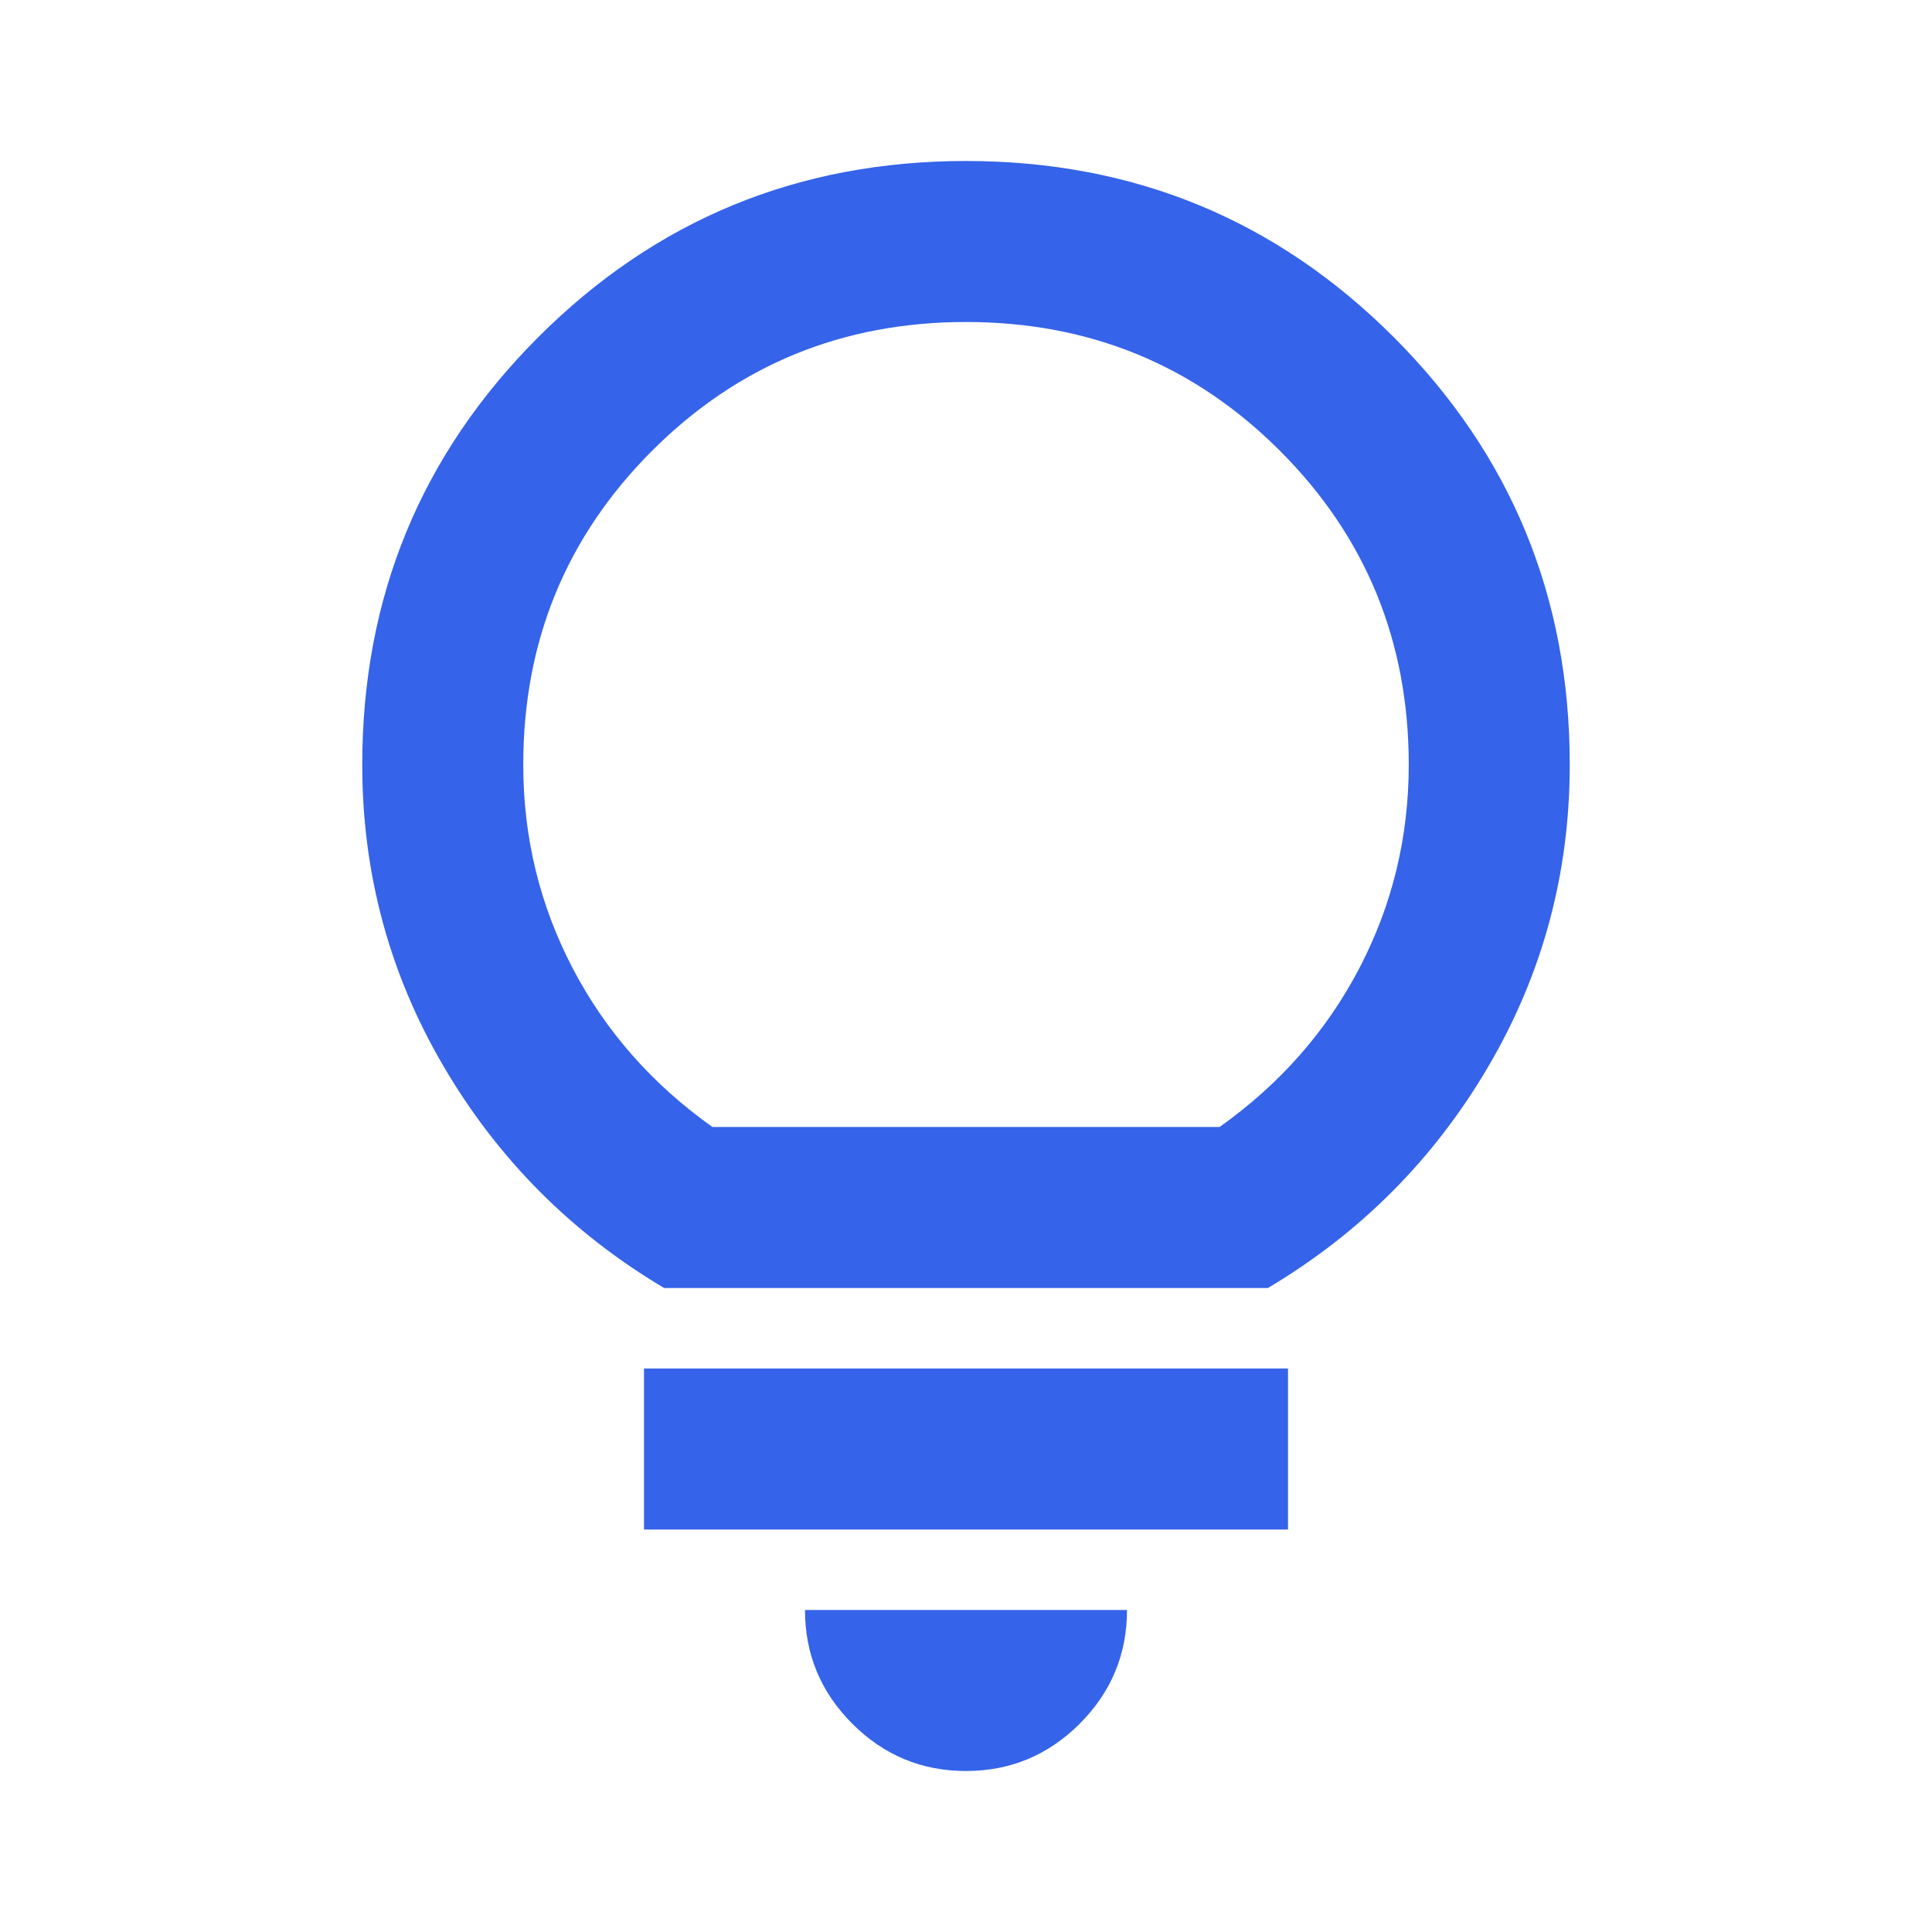
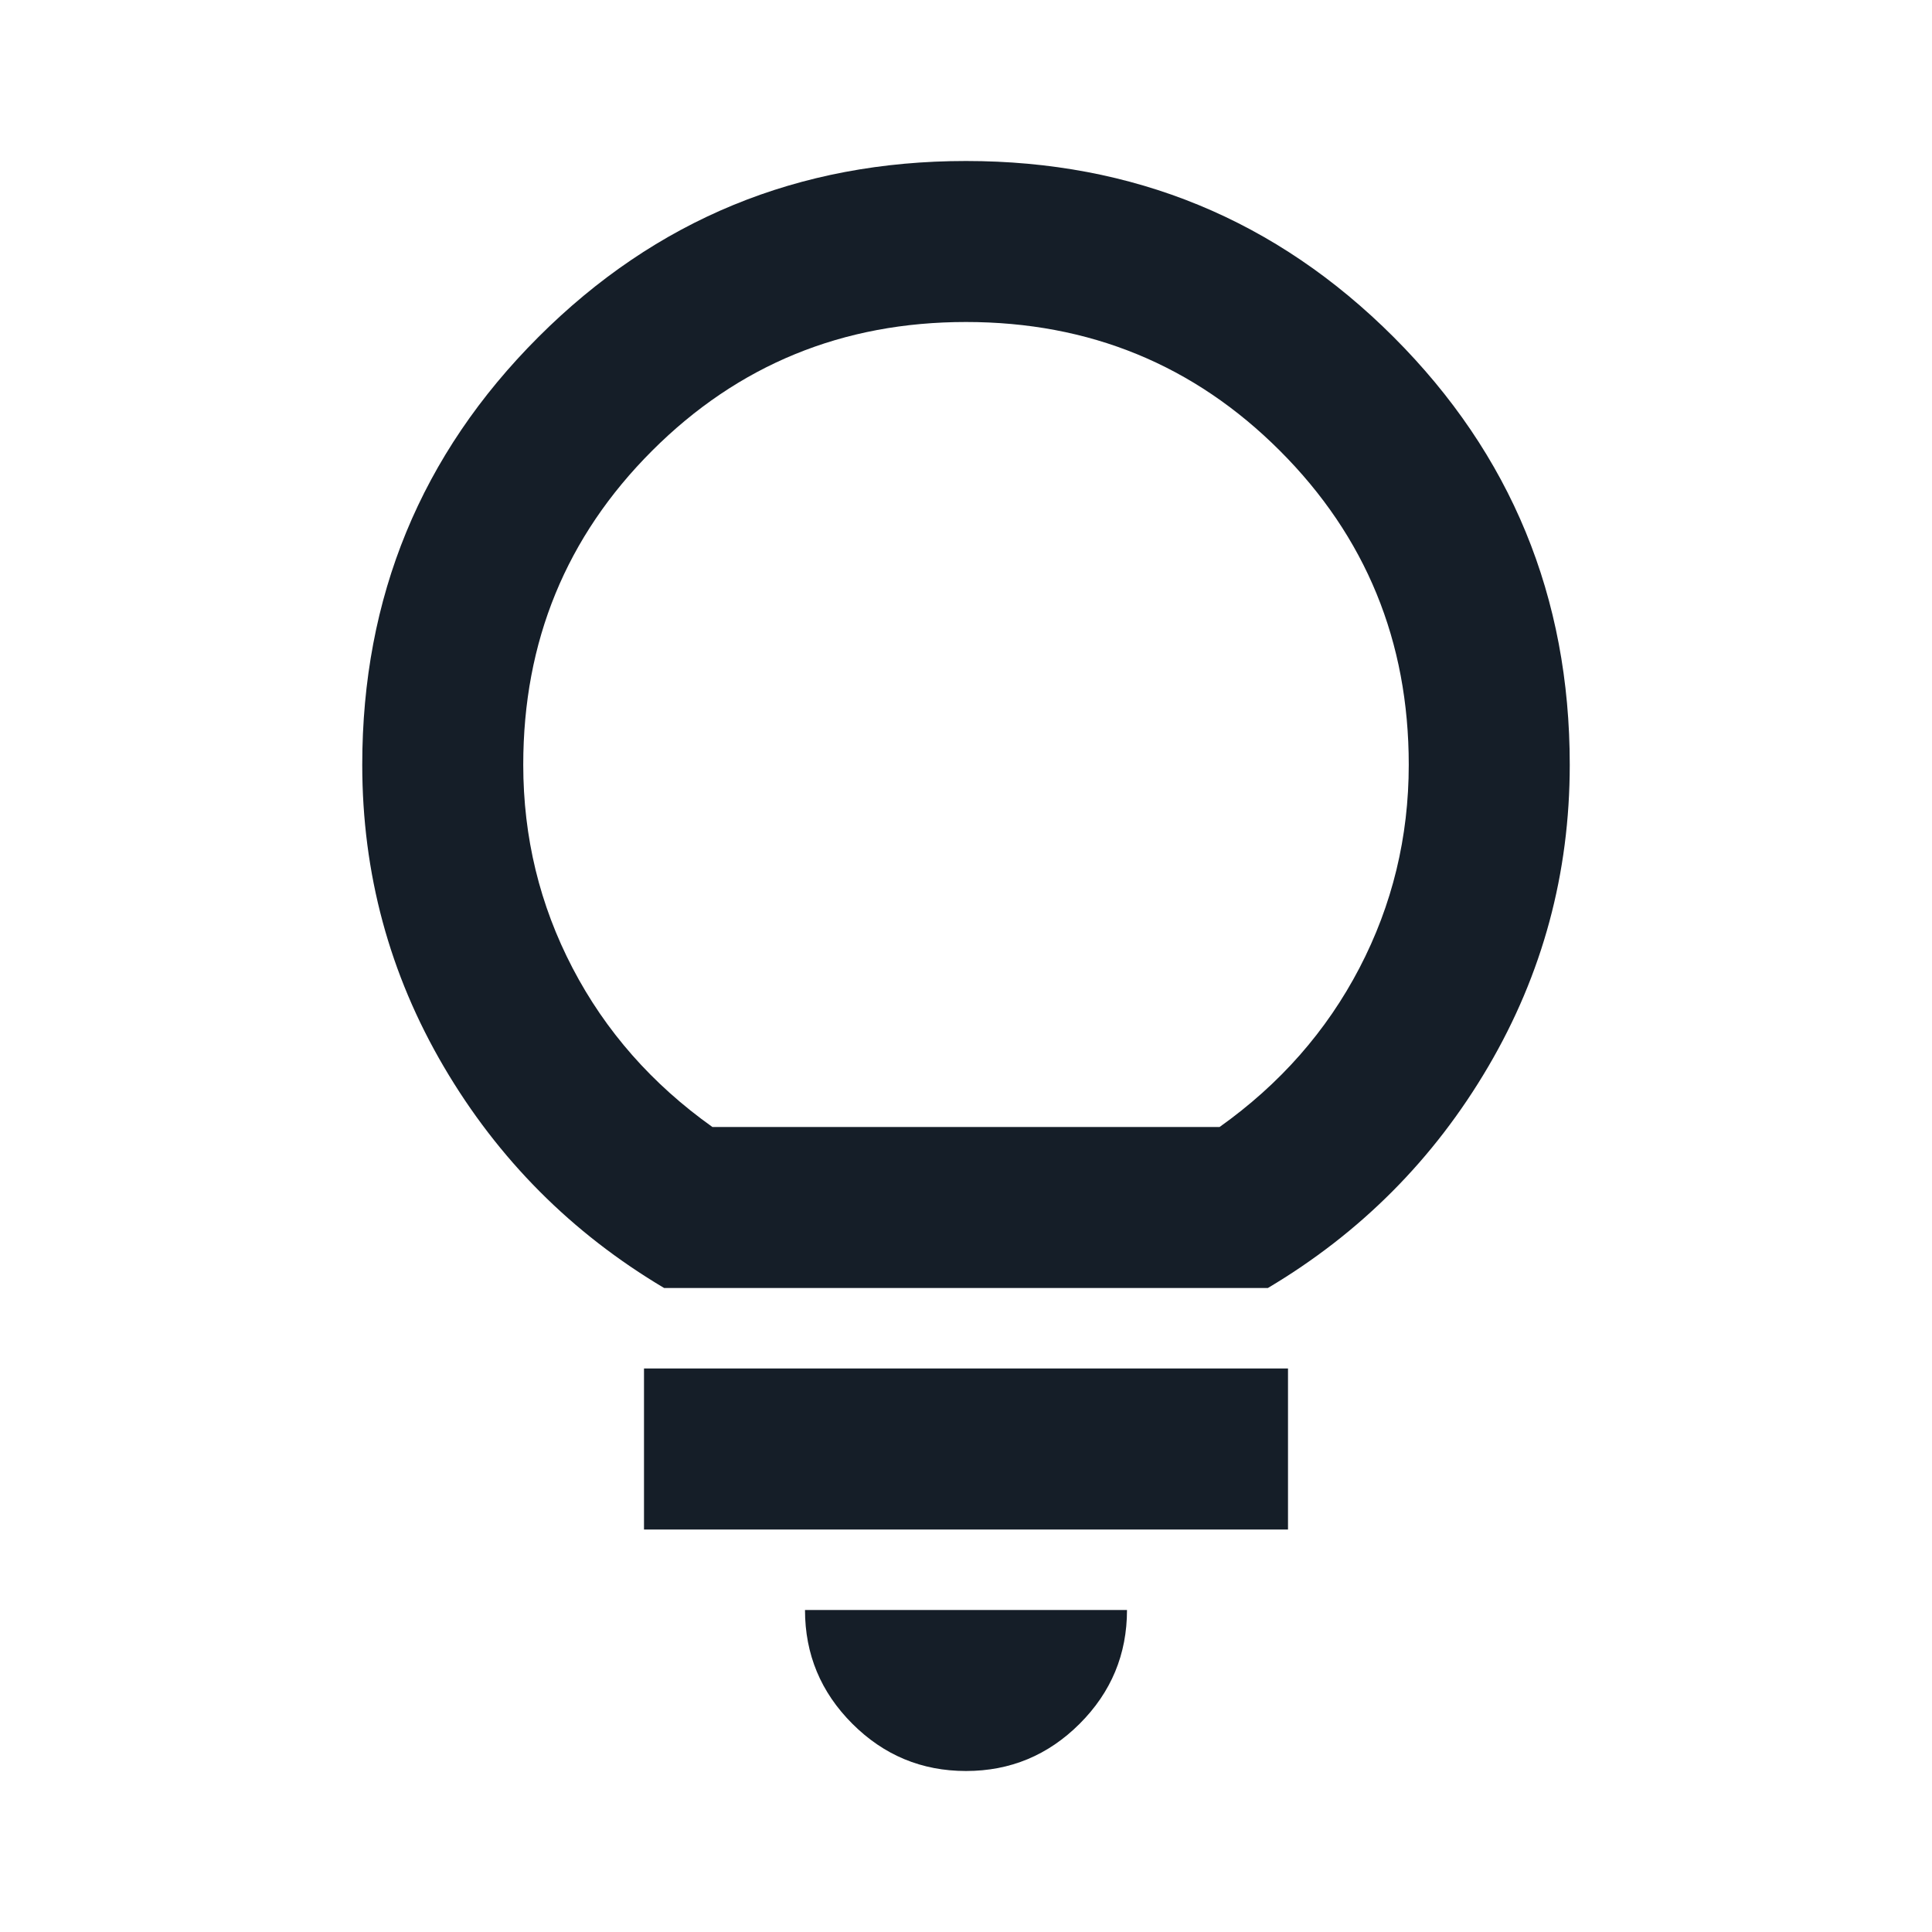
- <svg xmlns="http://www.w3.org/2000/svg" height="24" fill="#3563E9" viewBox="0 -960 960 960" width="24">
+ <svg xmlns="http://www.w3.org/2000/svg" height="24" fill="#151e28" viewBox="0 -960 960 960" width="24">
  <path d="M480-80q-33 0-56.5-23.5T400-160h160q0 33-23.5 56.5T480-80ZM320-200v-80h320v80H320Zm10-120q-69-41-109.5-110T180-580q0-125 87.5-212.5T480-880q125 0 212.5 87.5T780-580q0 81-40.5 150T630-320H330Zm24-80h252q45-32 69.5-79T700-580q0-92-64-156t-156-64q-92 0-156 64t-64 156q0 54 24.5 101t69.5 79Zm126 0Z" />
</svg>
